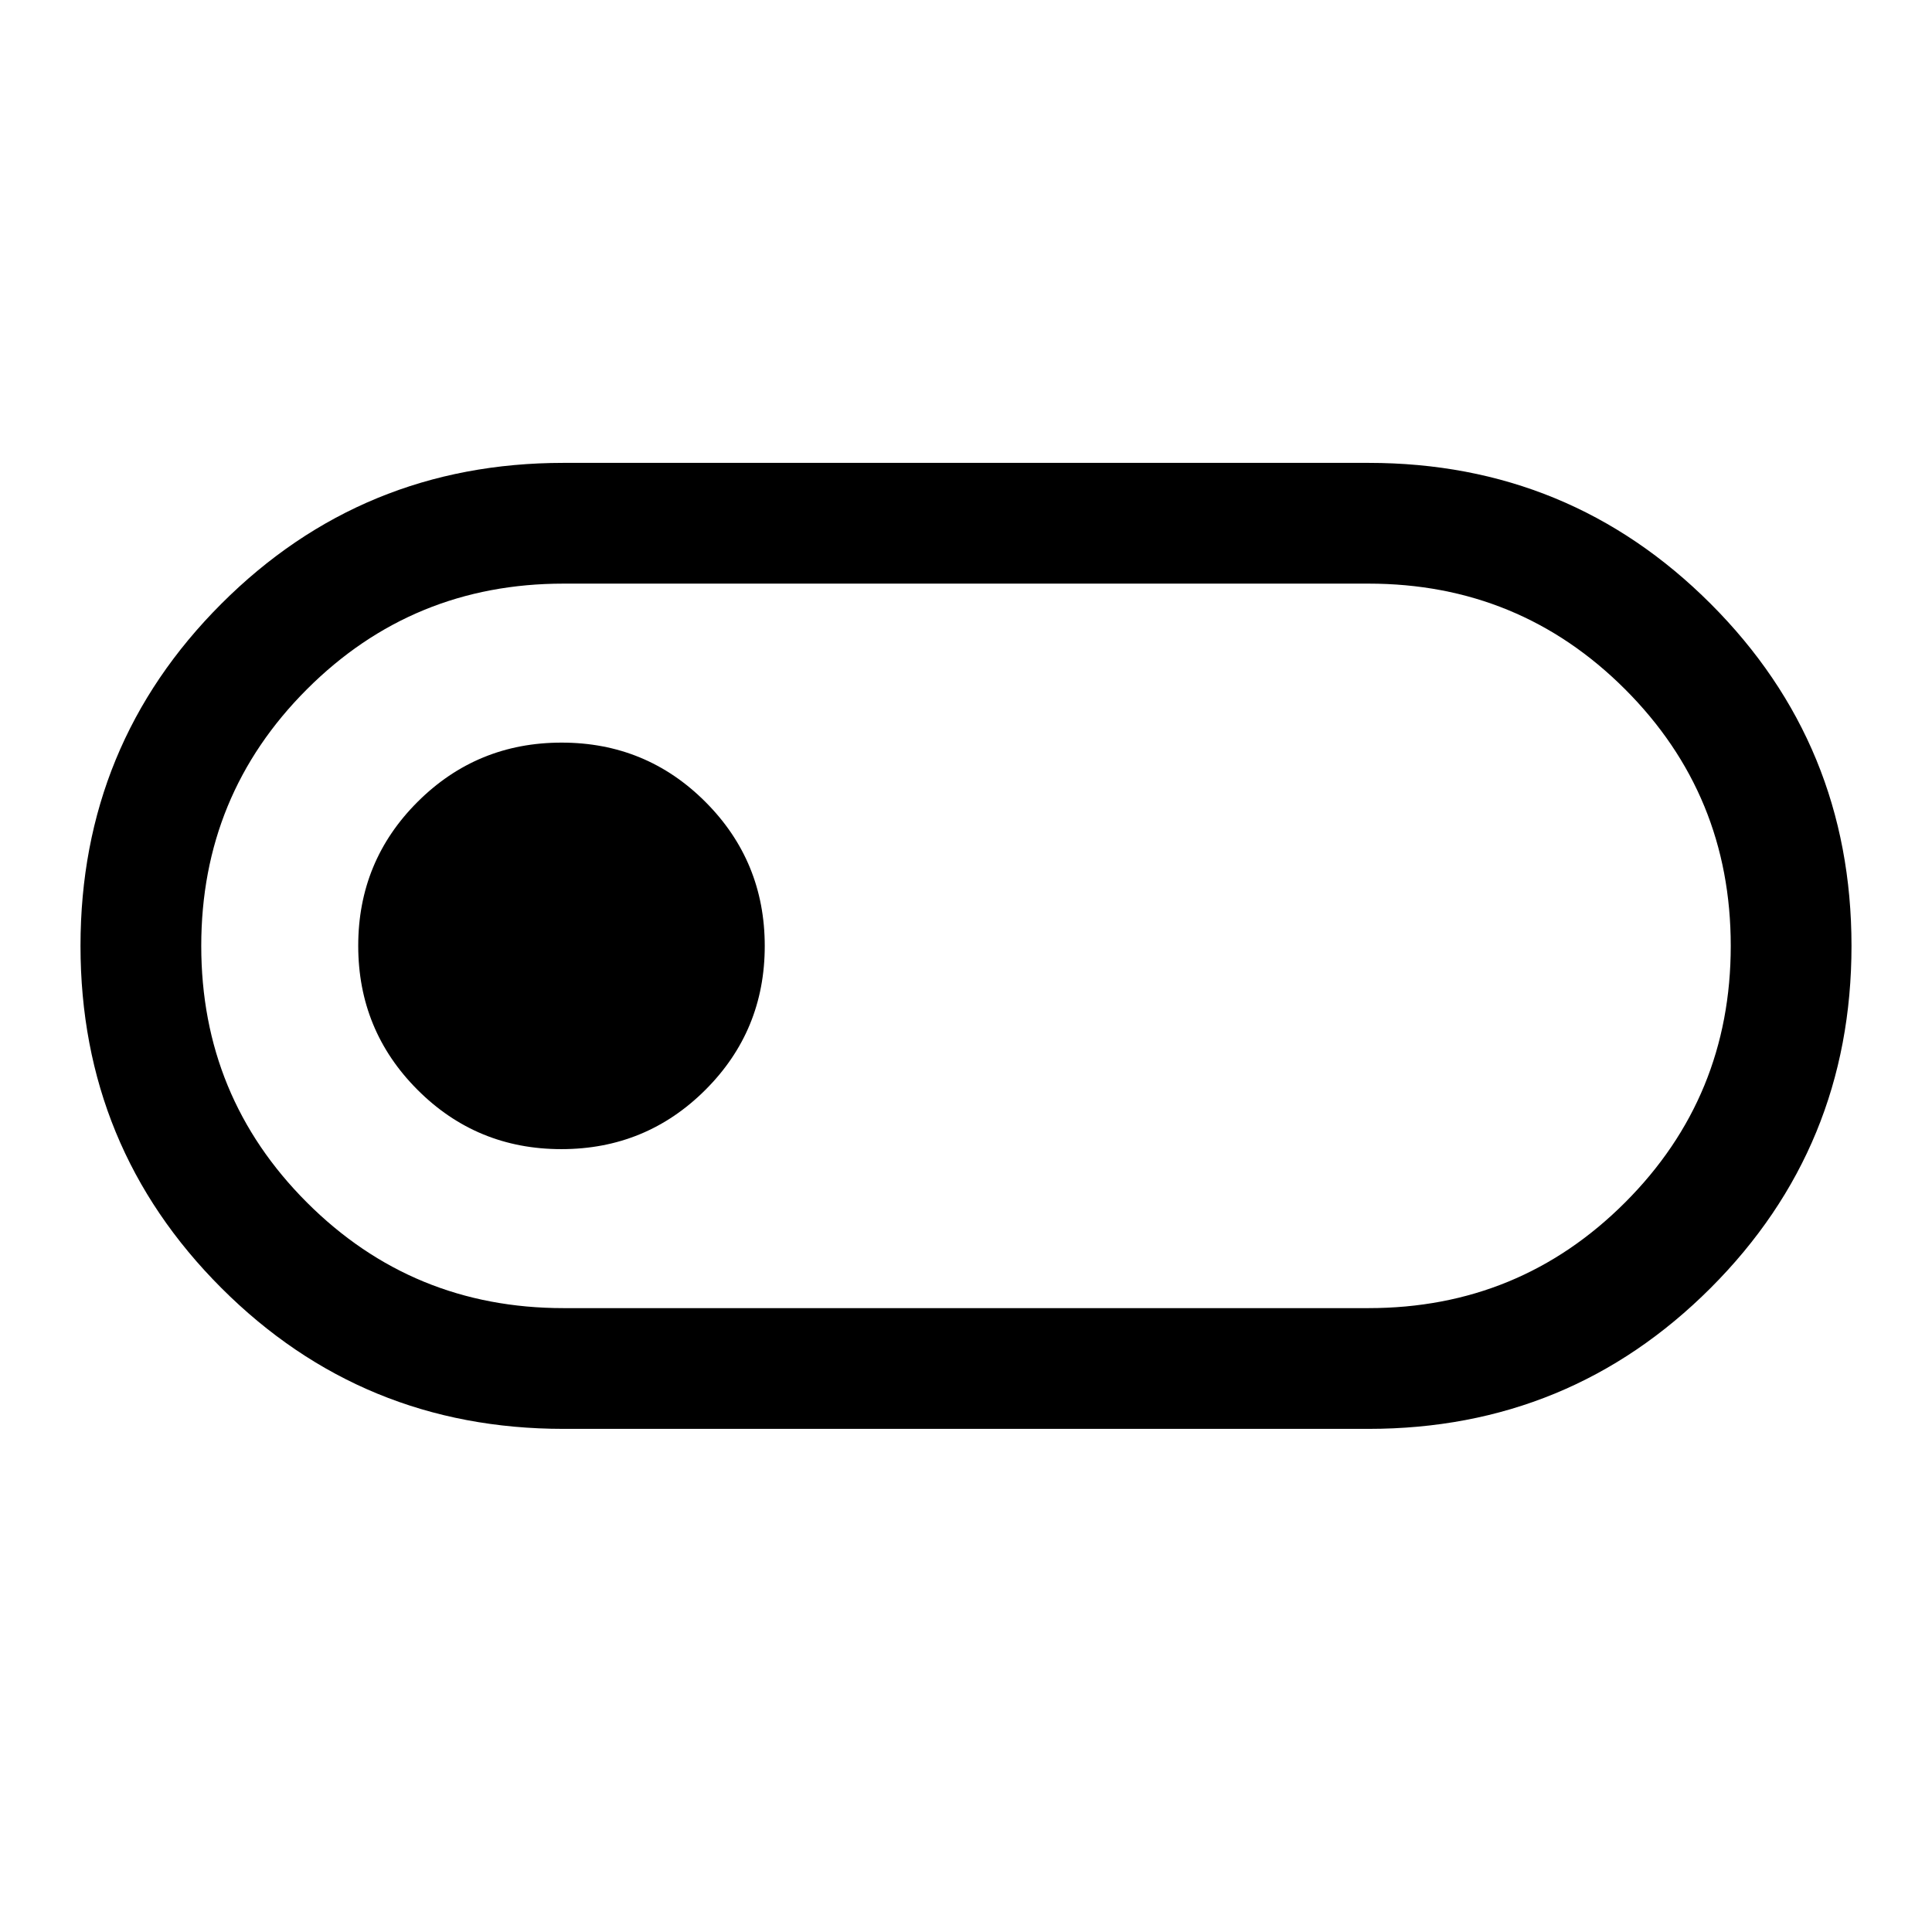
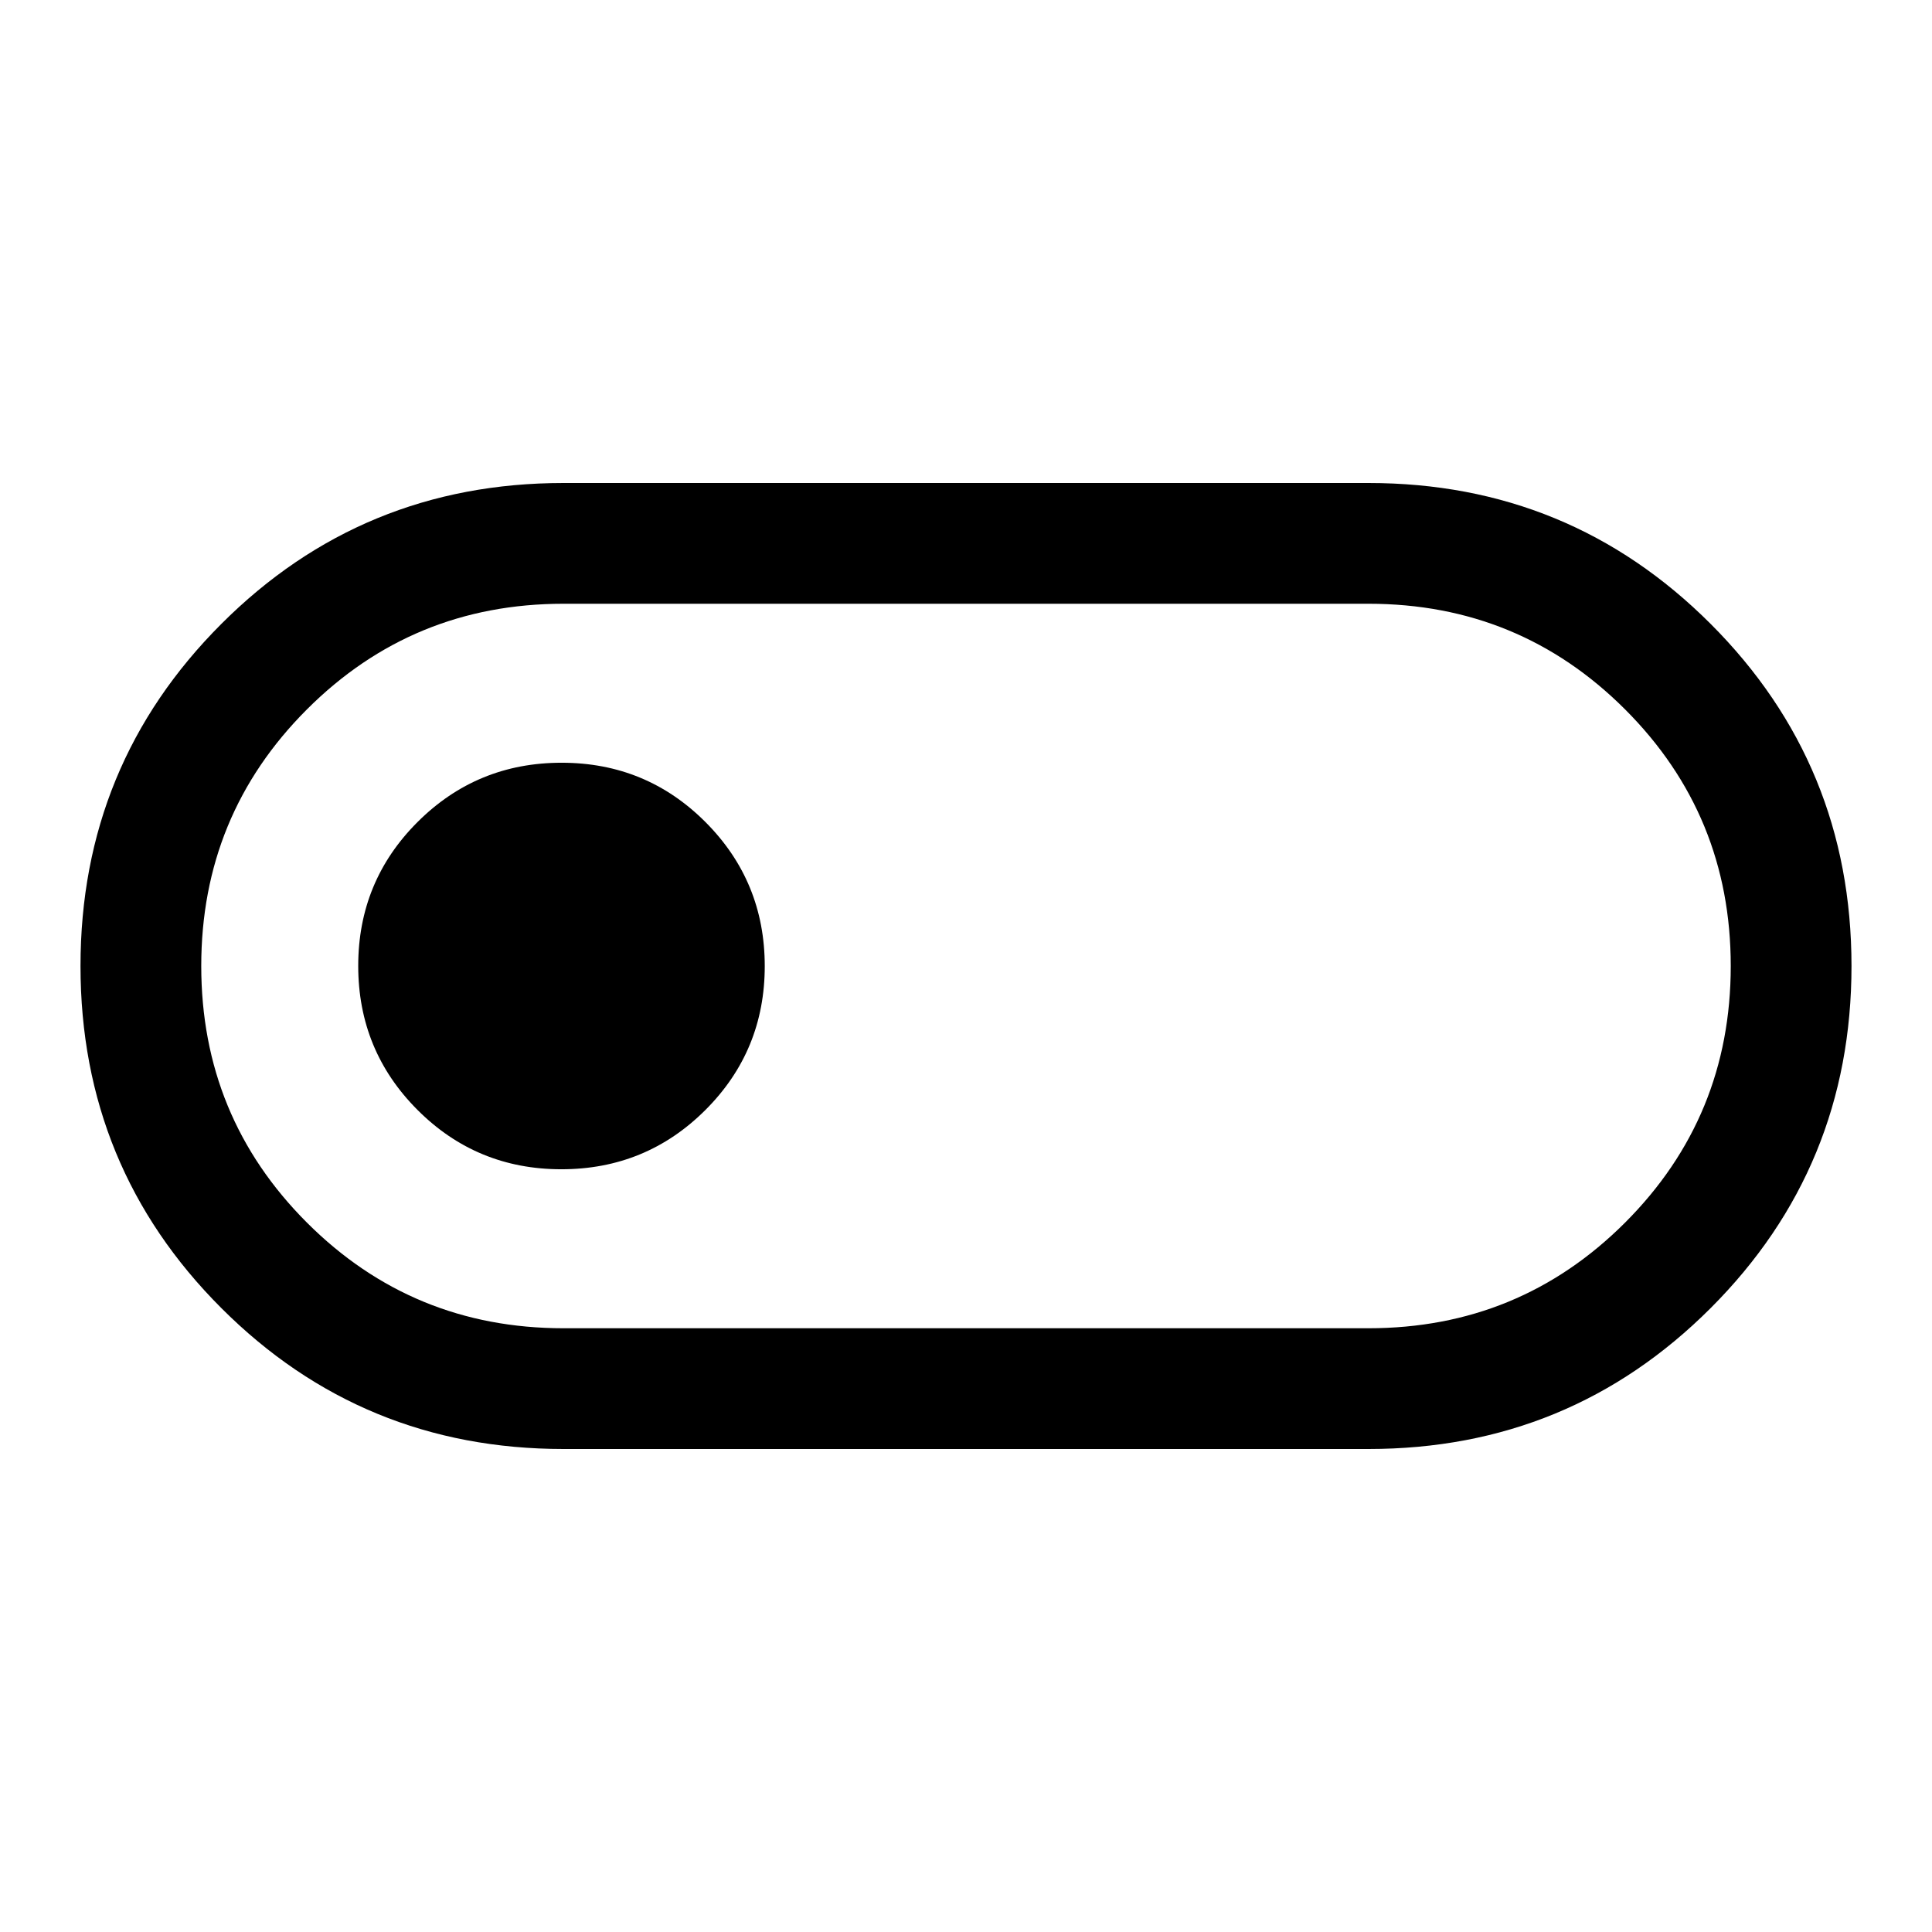
- <svg xmlns="http://www.w3.org/2000/svg" width="48" height="48" viewBox="0 -780 960 620">
+ <svg xmlns="http://www.w3.org/2000/svg" width="48" height="48" viewBox="0 -790 960 620">
  <path d="M280-240q-100 0-170-70T40-480q0-100 70-170t170-70h400q100 0 170 70t70 170q0 100-70 170t-170 70H280Zm0-60h400q75 0 127.5-52.5T860-480q0-75-52.5-127.5T680-660H280q-75 0-127.5 52.5T100-480q0 75 52.5 127.5T280-300Zm-1.059-79Q321-379 350.5-408.441t29.5-71.5Q380-522 350.559-551.5t-71.5-29.5Q237-581 207.5-551.559t-29.5 71.5Q178-438 207.441-408.5t71.5 29.5ZM480-480Z" />
</svg>
